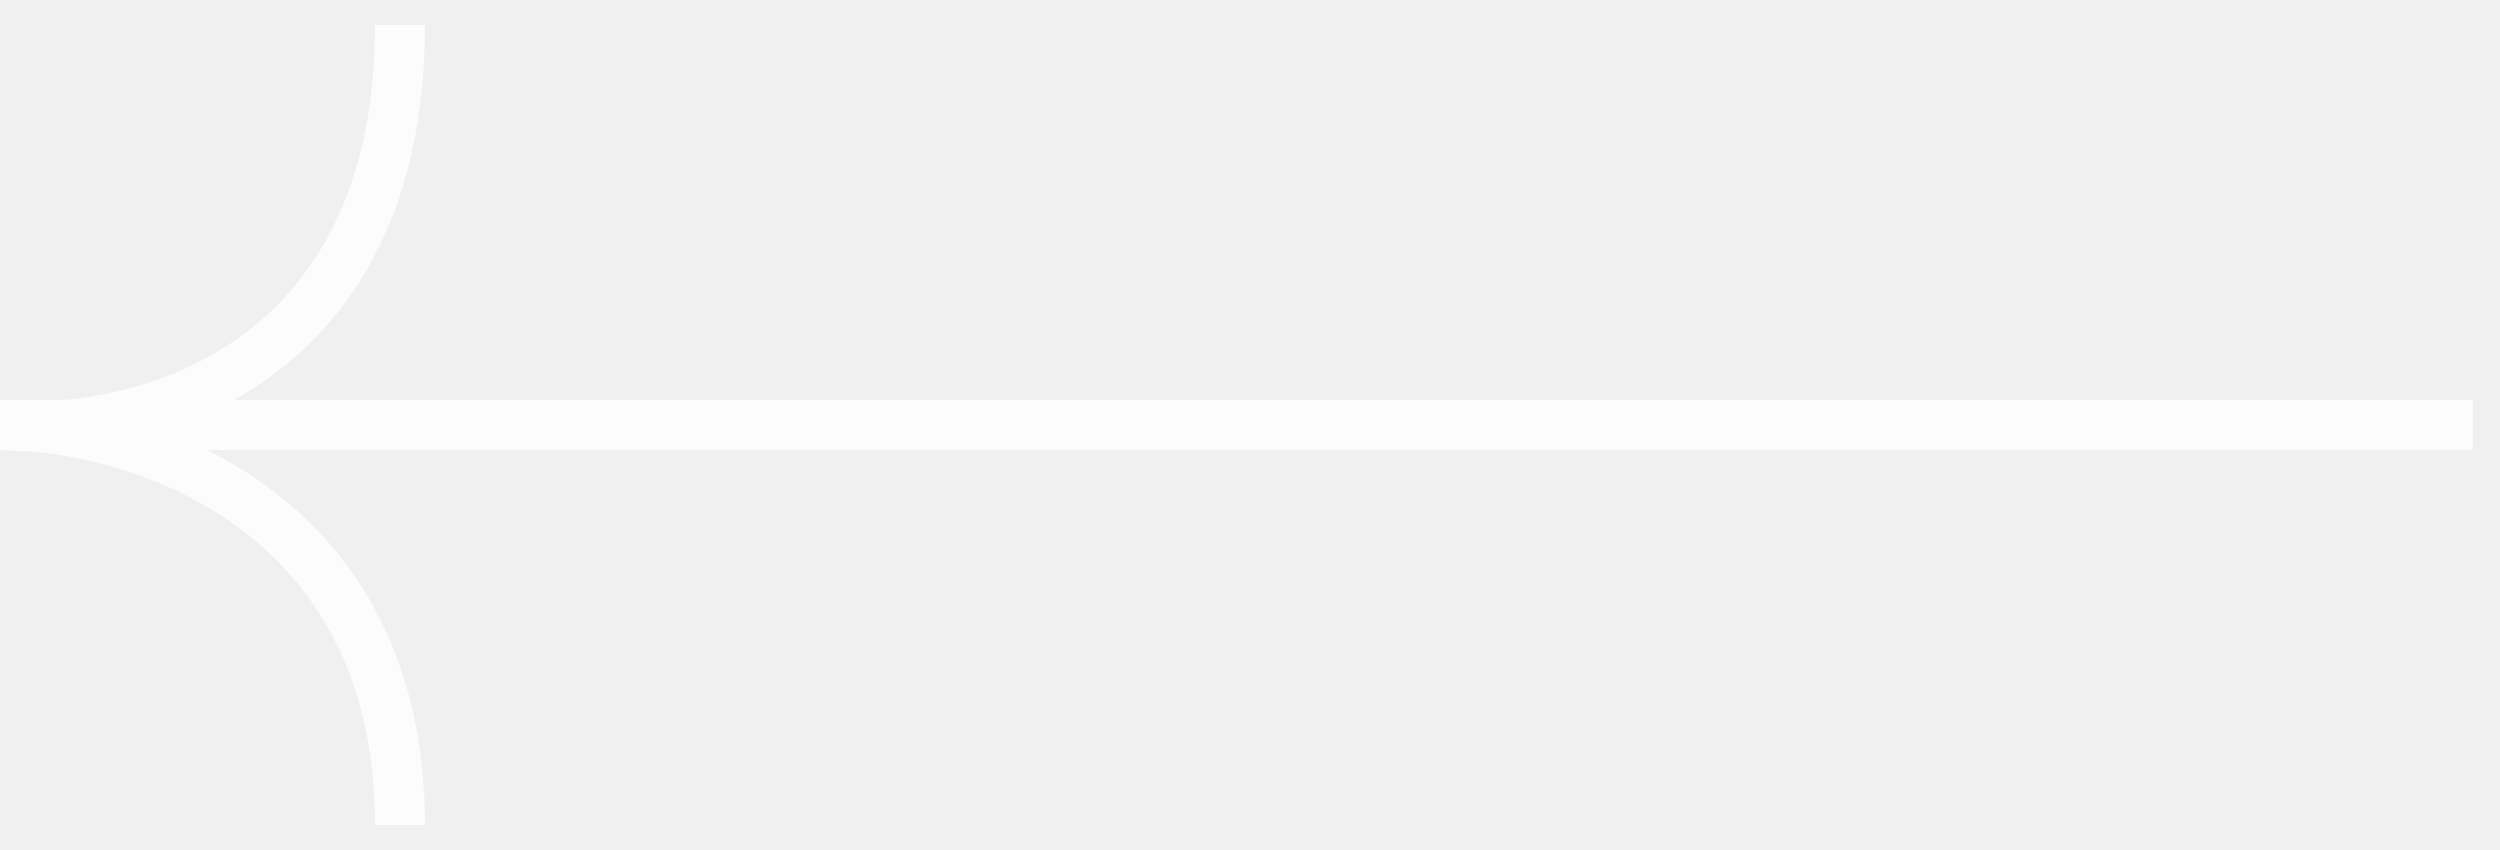
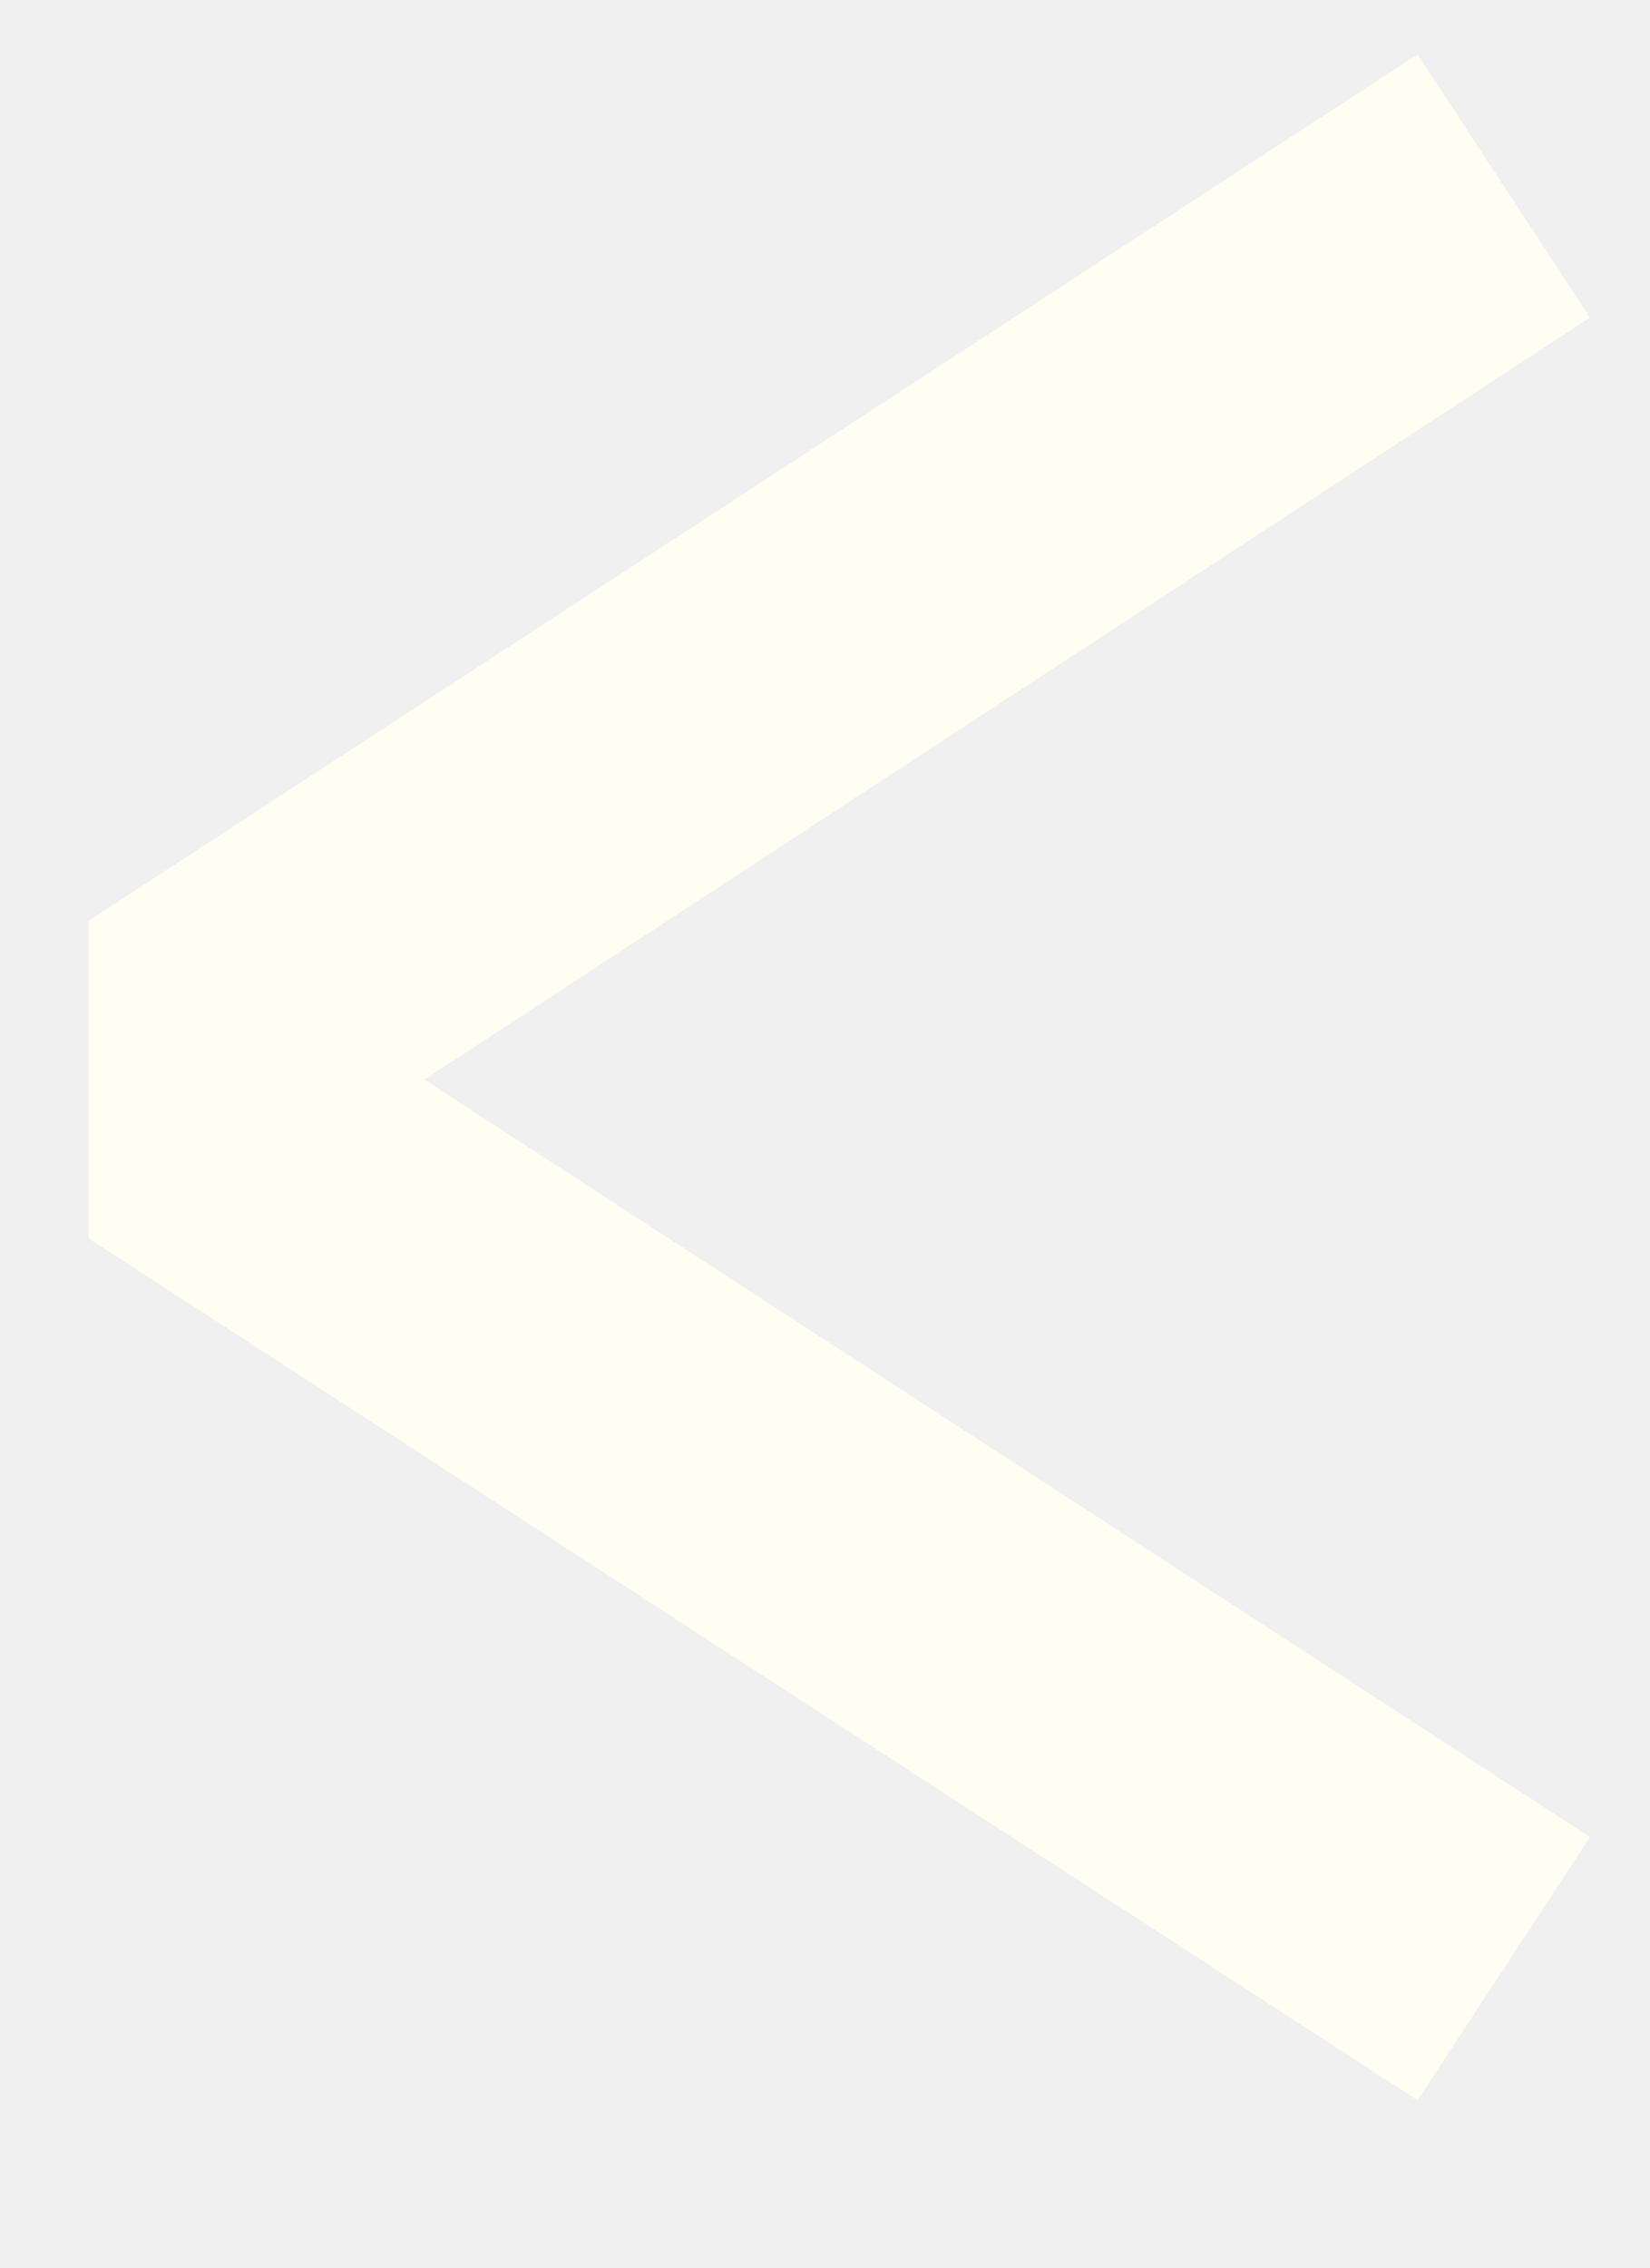
- <svg xmlns="http://www.w3.org/2000/svg" width="50" height="17" viewBox="0 0 50 17" fill="none">
-   <path d="M49.455 8.5H9.15527e-05M9.15527e-05 8.5C2.667 8.742 8 7.482 8 0.5M9.15527e-05 8.5C2.667 8.5 8 10.1 8 16.5" stroke="white" stroke-opacity="0.8" />
+ <svg xmlns="http://www.w3.org/2000/svg" width="8" height="11" viewBox="0 0 8 11" fill="none">
+   <path d="M7.712 8.91L6.876 10.186L0.43 6.006V4.466L6.876 0.264L7.712 1.54L2.058 5.236L7.712 8.91Z" fill="#FFFEF2" />
</svg>
